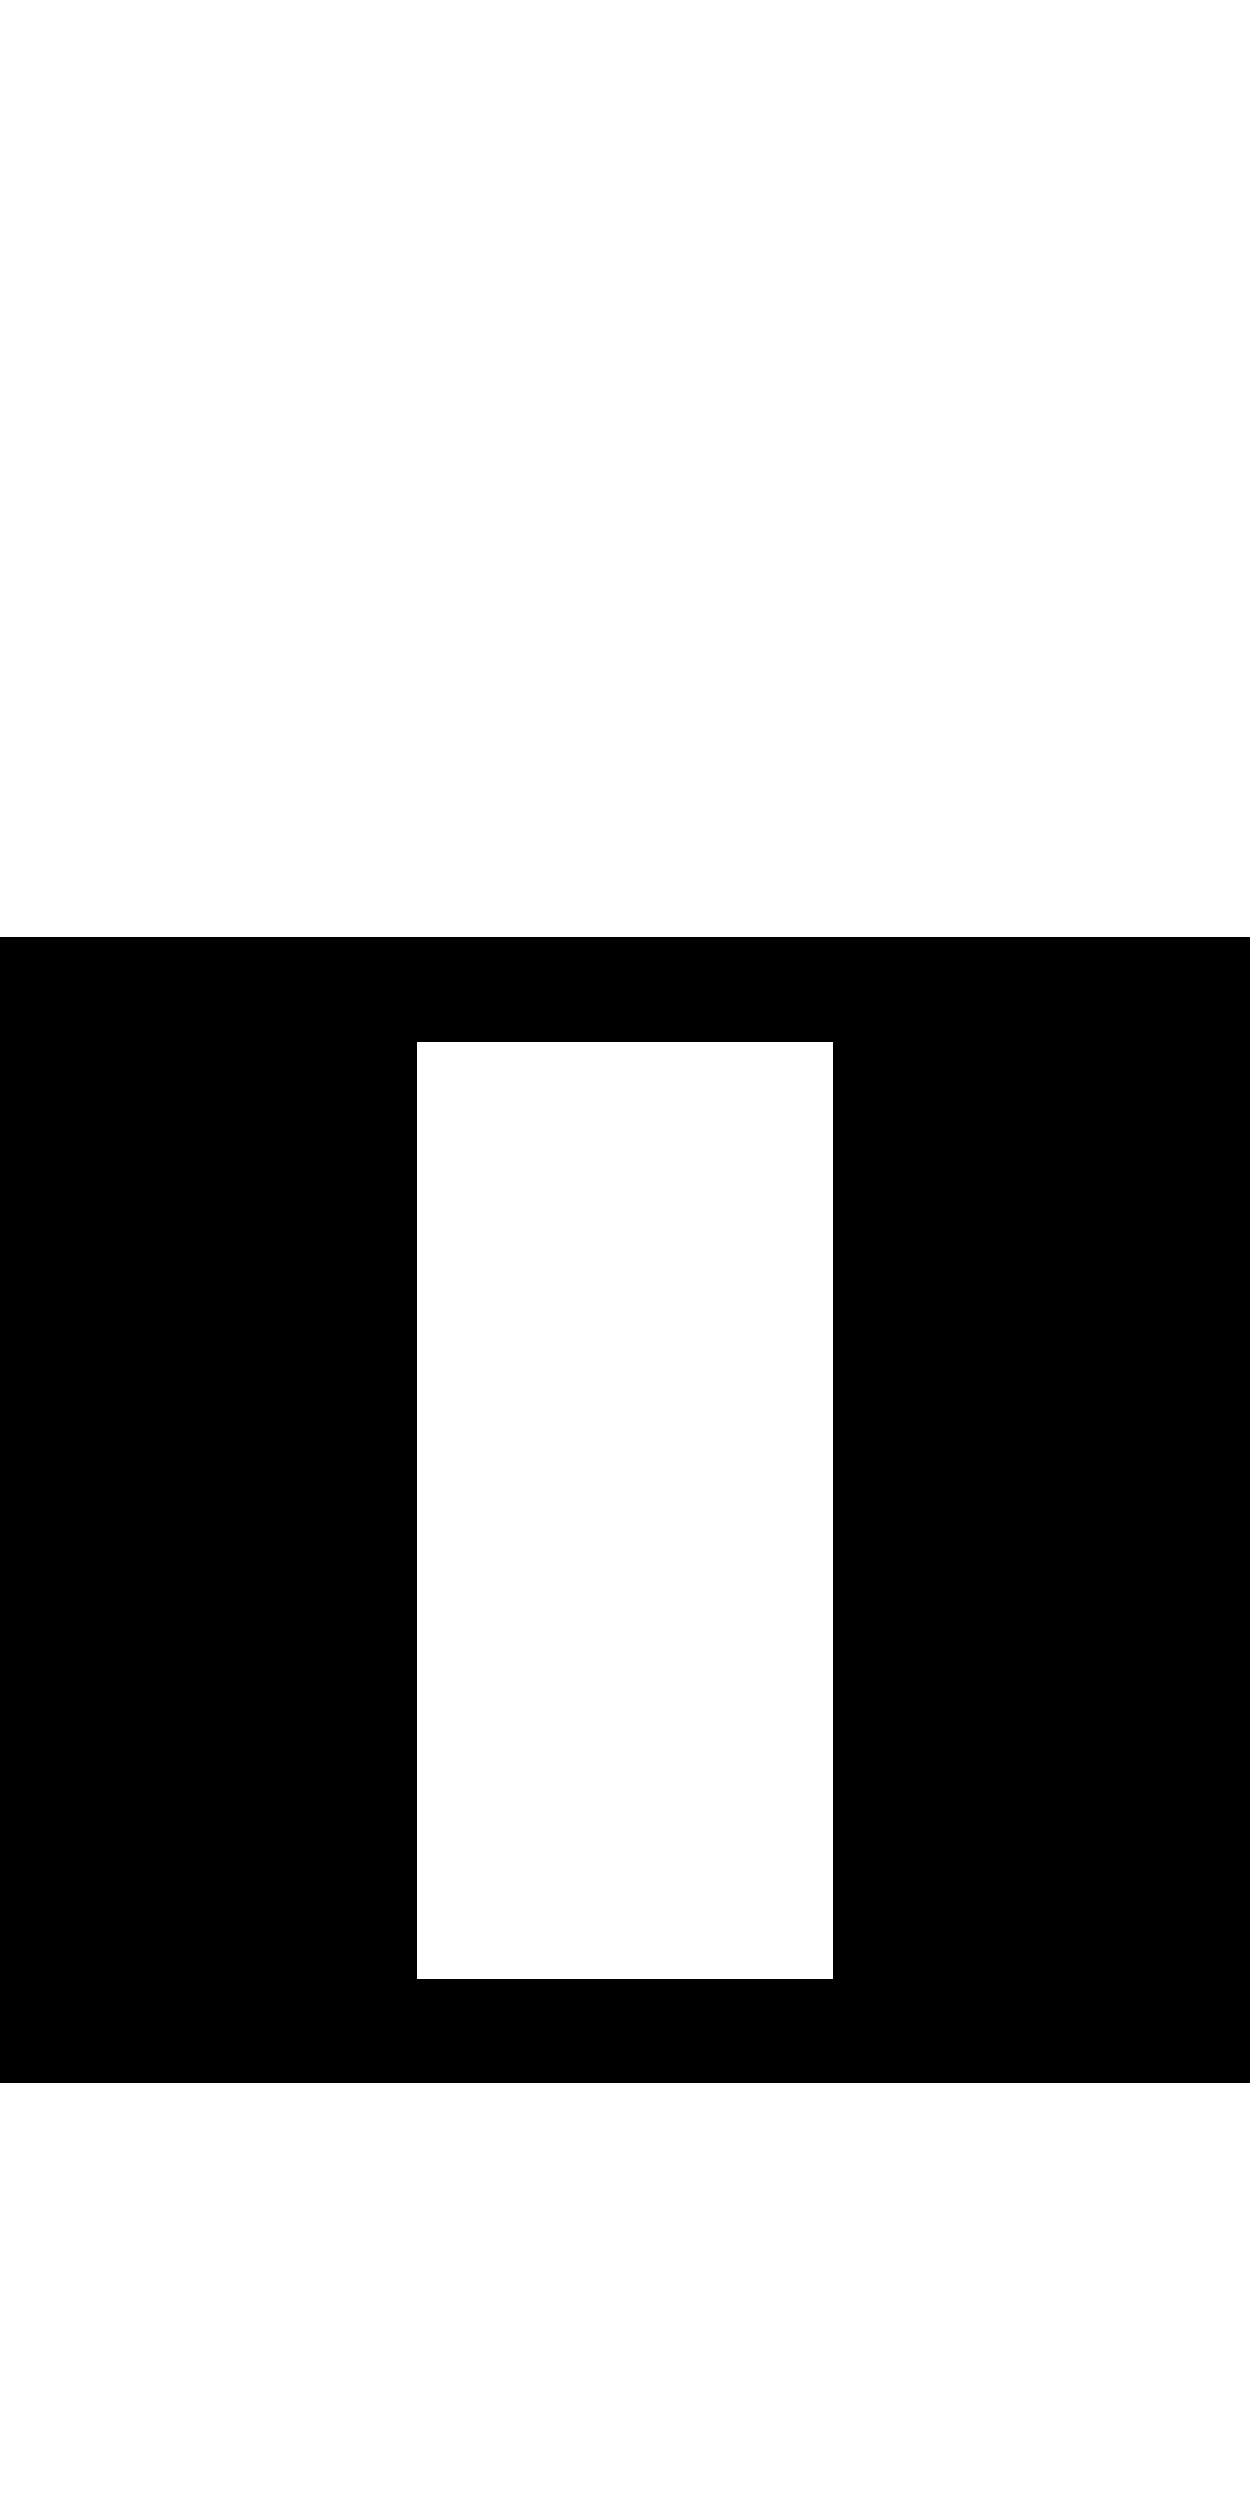
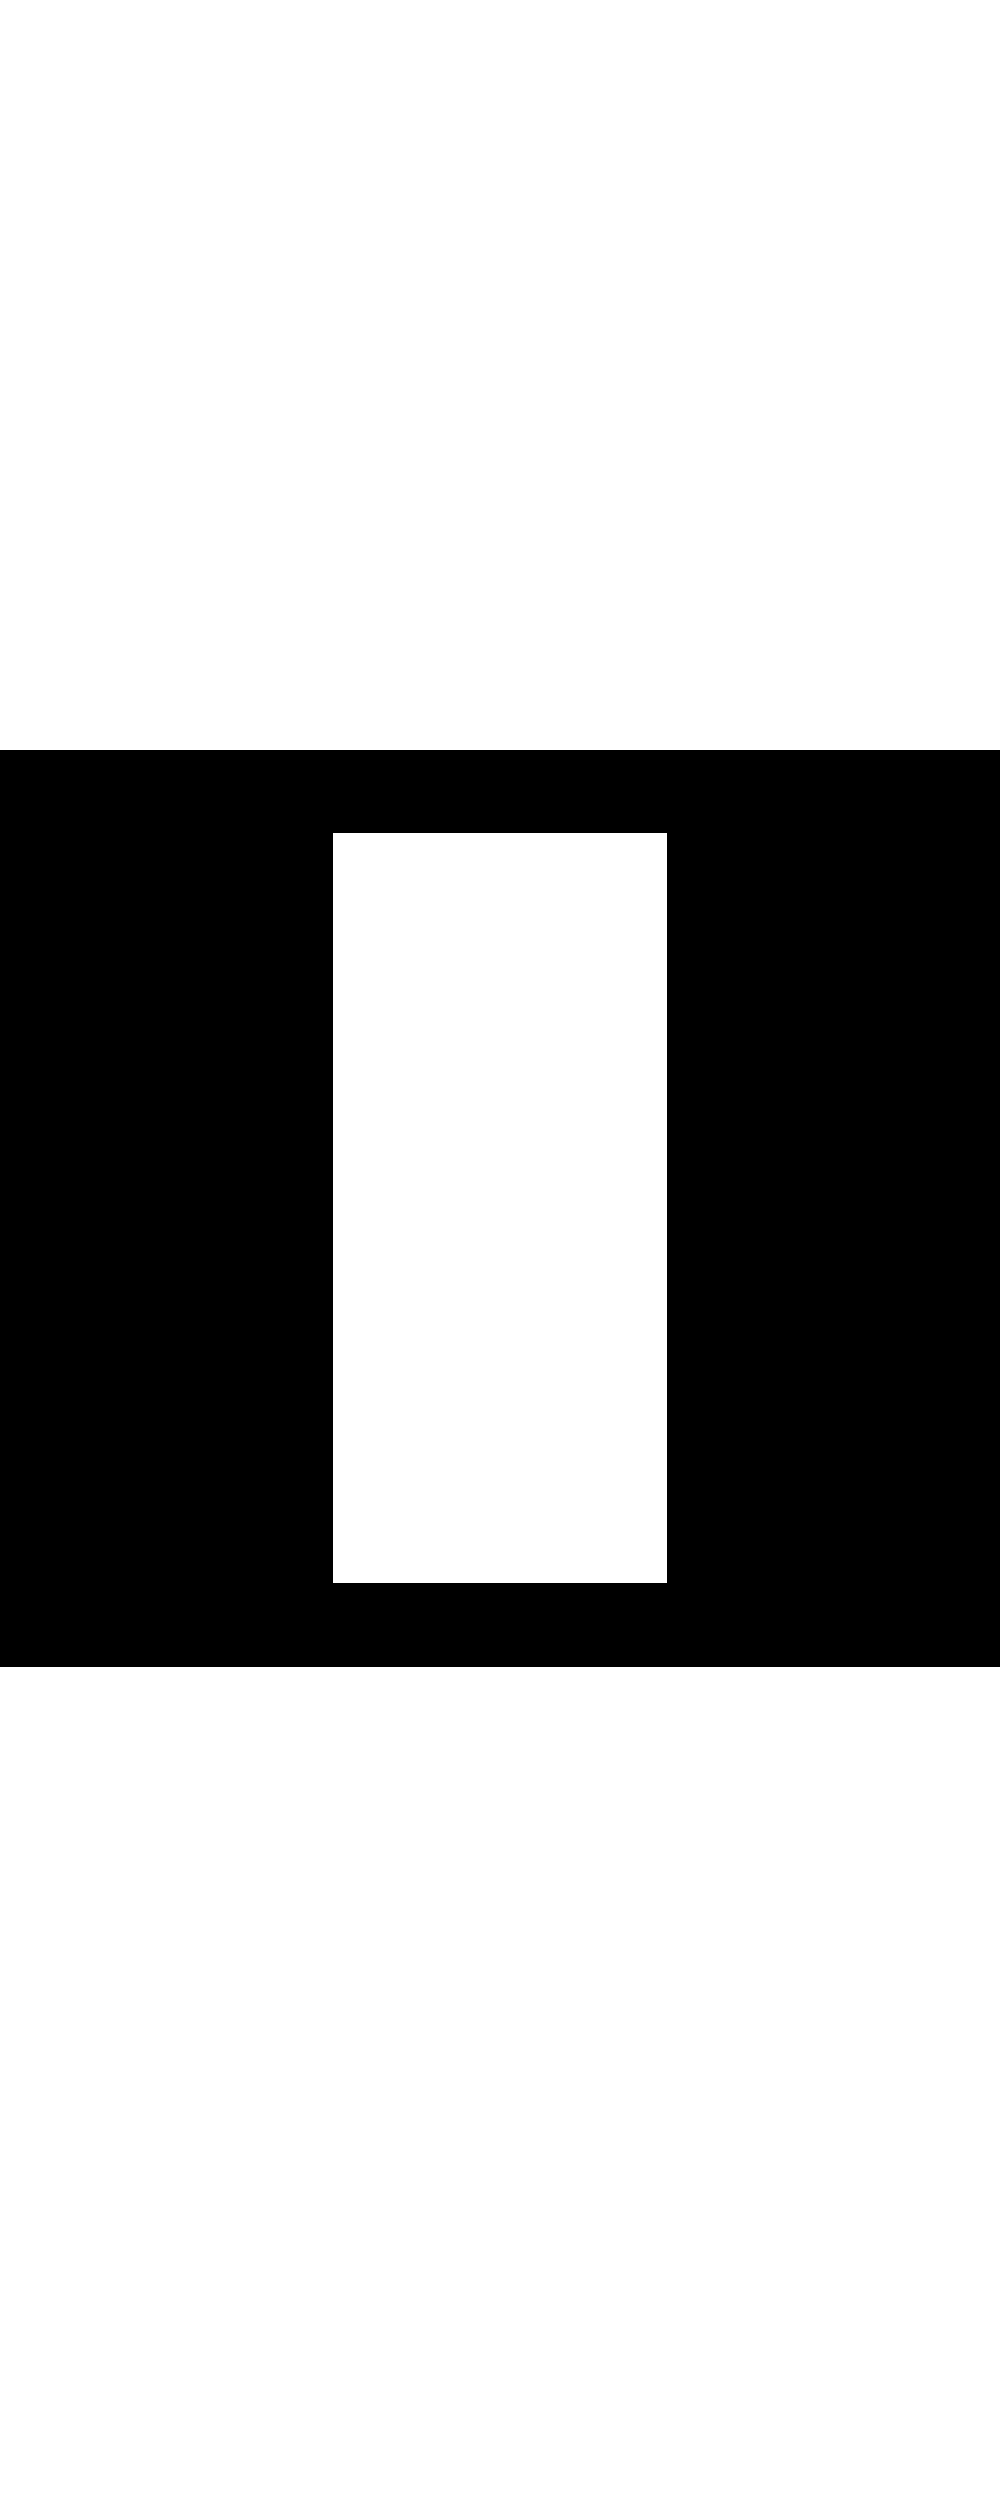
- <svg xmlns="http://www.w3.org/2000/svg" viewBox="0 0 12 24" shape-rendering="crispEdges">
+ <svg xmlns="http://www.w3.org/2000/svg" viewBox="0 0 12 30" shape-rendering="crispEdges">
  <g>
    <polygon class="g" points="0,9 12,9 12,10 0,10" />
    <polygon class="g" points="0,10 4,10 4,19 0,19" />
    <polygon class="g" points="8,10 12,10 12,19 8,19" />
    <polygon class="g" points="0,19 12,19 12,20 0,20" />
  </g>
</svg>
